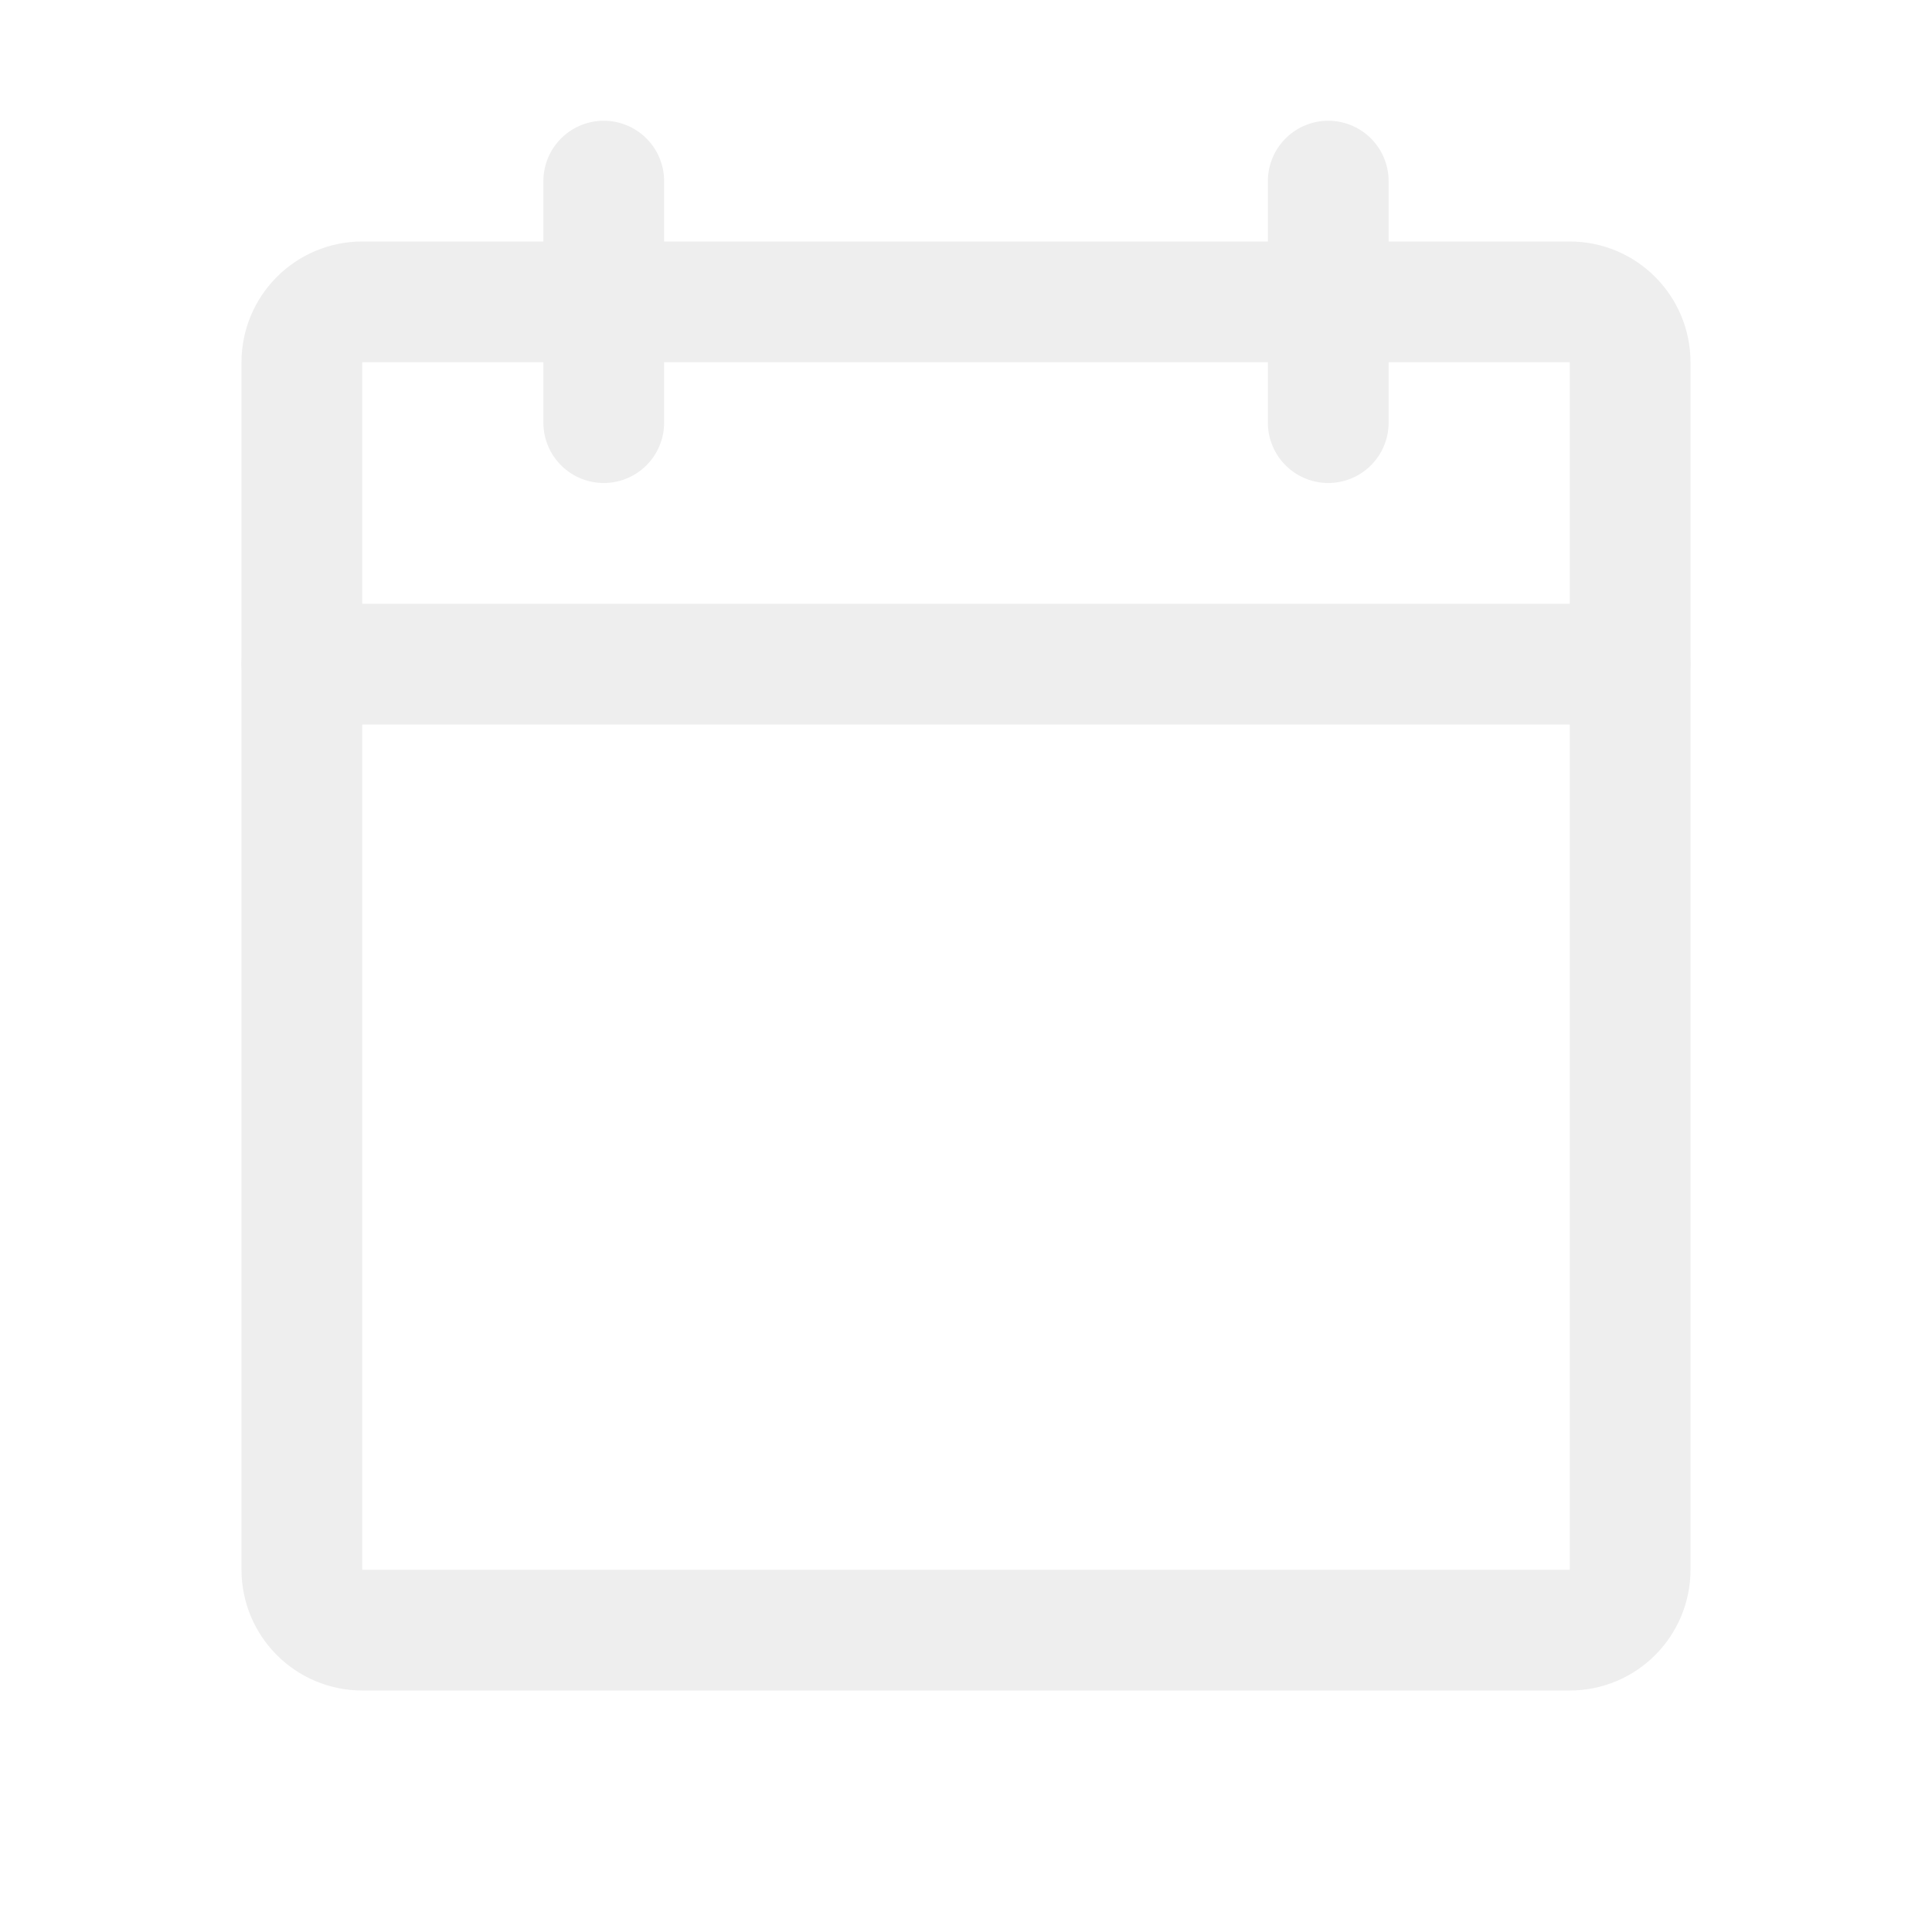
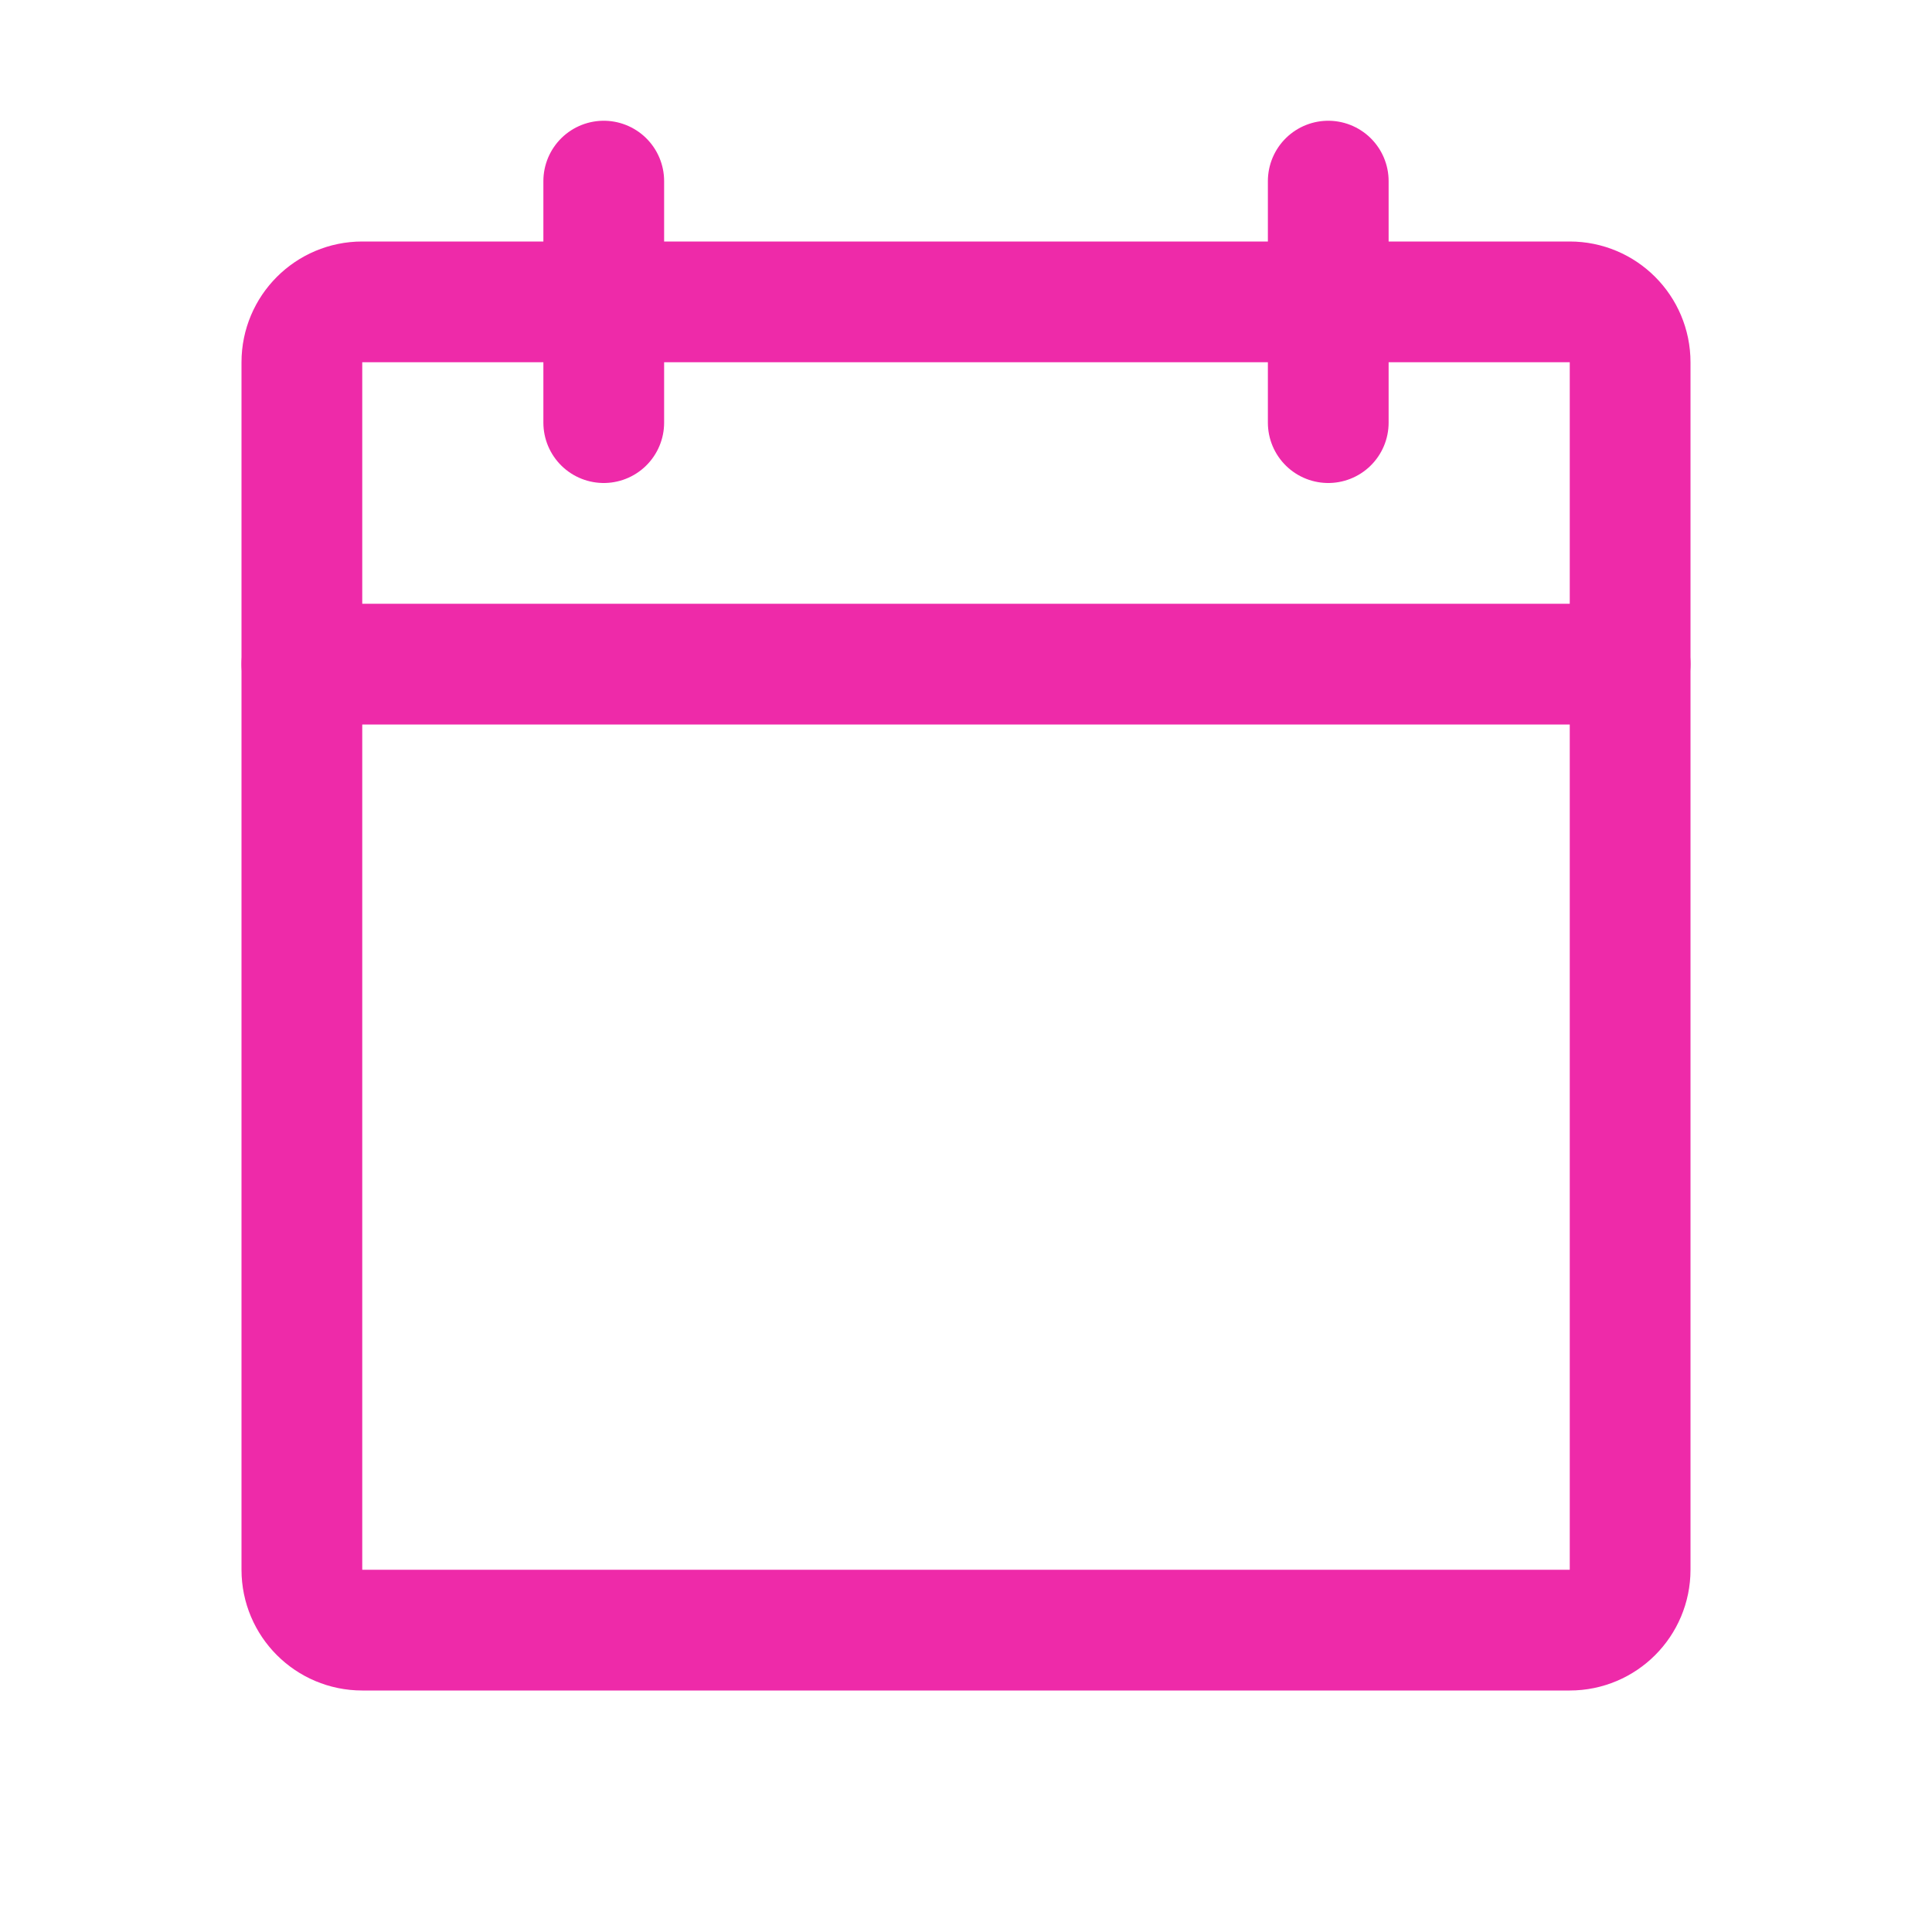
<svg xmlns="http://www.w3.org/2000/svg" width="16" height="16" viewBox="0 0 16 16" fill="none">
-   <path d="M13 2.5H3C2.724 2.5 2.5 2.724 2.5 3V13C2.5 13.276 2.724 13.5 3 13.5H13C13.276 13.5 13.5 13.276 13.5 13V3C13.5 2.724 13.276 2.5 13 2.5Z" stroke="#EEEEEE" stroke-linecap="round" stroke-linejoin="round" />
-   <path d="M11 1.5V3.5" stroke="#EEEEEE" stroke-linecap="round" stroke-linejoin="round" />
-   <path d="M5 1.5V3.5" stroke="#EEEEEE" stroke-linecap="round" stroke-linejoin="round" />
-   <path d="M2.5 5.5H13.5" stroke="#EEEEEE" stroke-linecap="round" stroke-linejoin="round" />
+   <path d="M13 2.5H3C2.724 2.5 2.5 2.724 2.5 3V13C2.5 13.276 2.724 13.5 3 13.5H13C13.276 13.5 13.5 13.276 13.5 13V3C13.5 2.724 13.276 2.5 13 2.5Z" stroke="#EE2AA9" stroke-linecap="round" stroke-linejoin="round" />
+   <path d="M11 1.5V3.5" stroke="#EE2AA9" stroke-linecap="round" stroke-linejoin="round" />
+   <path d="M5 1.5V3.5" stroke="#EE2AA9" stroke-linecap="round" stroke-linejoin="round" />
+   <path d="M2.5 5.5H13.5" stroke="#EE2AA9" stroke-linecap="round" stroke-linejoin="round" />
</svg>
